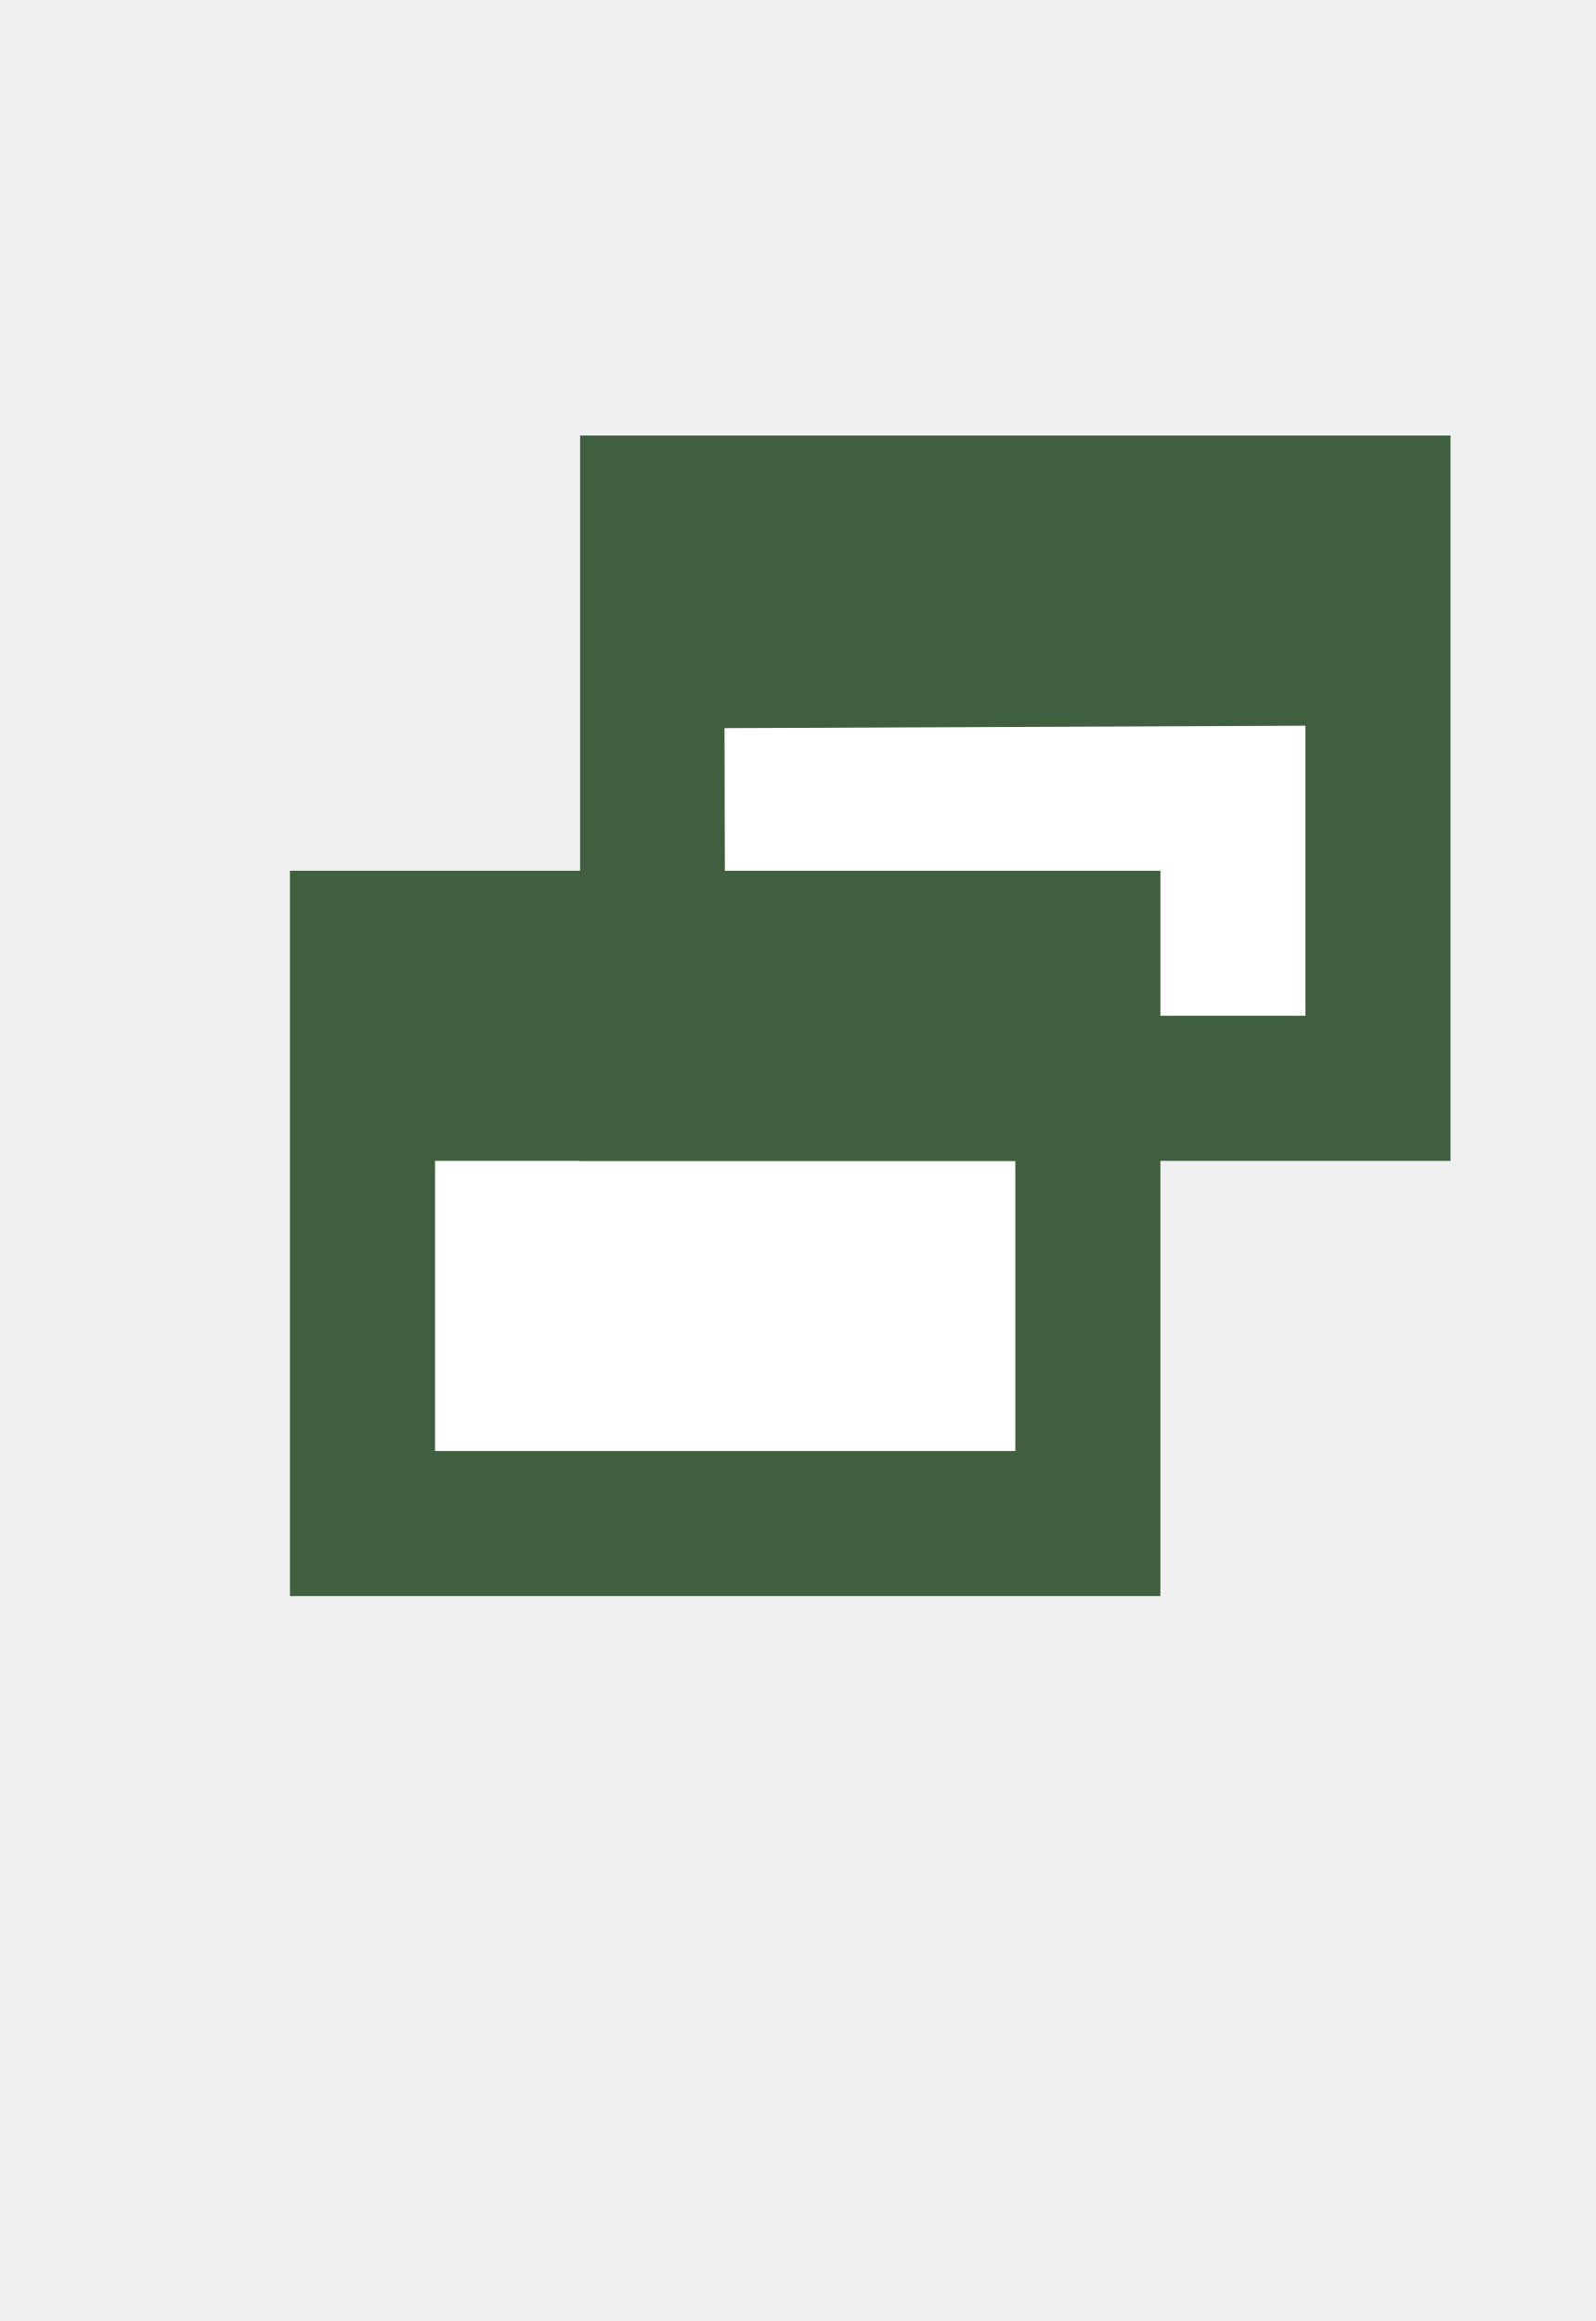
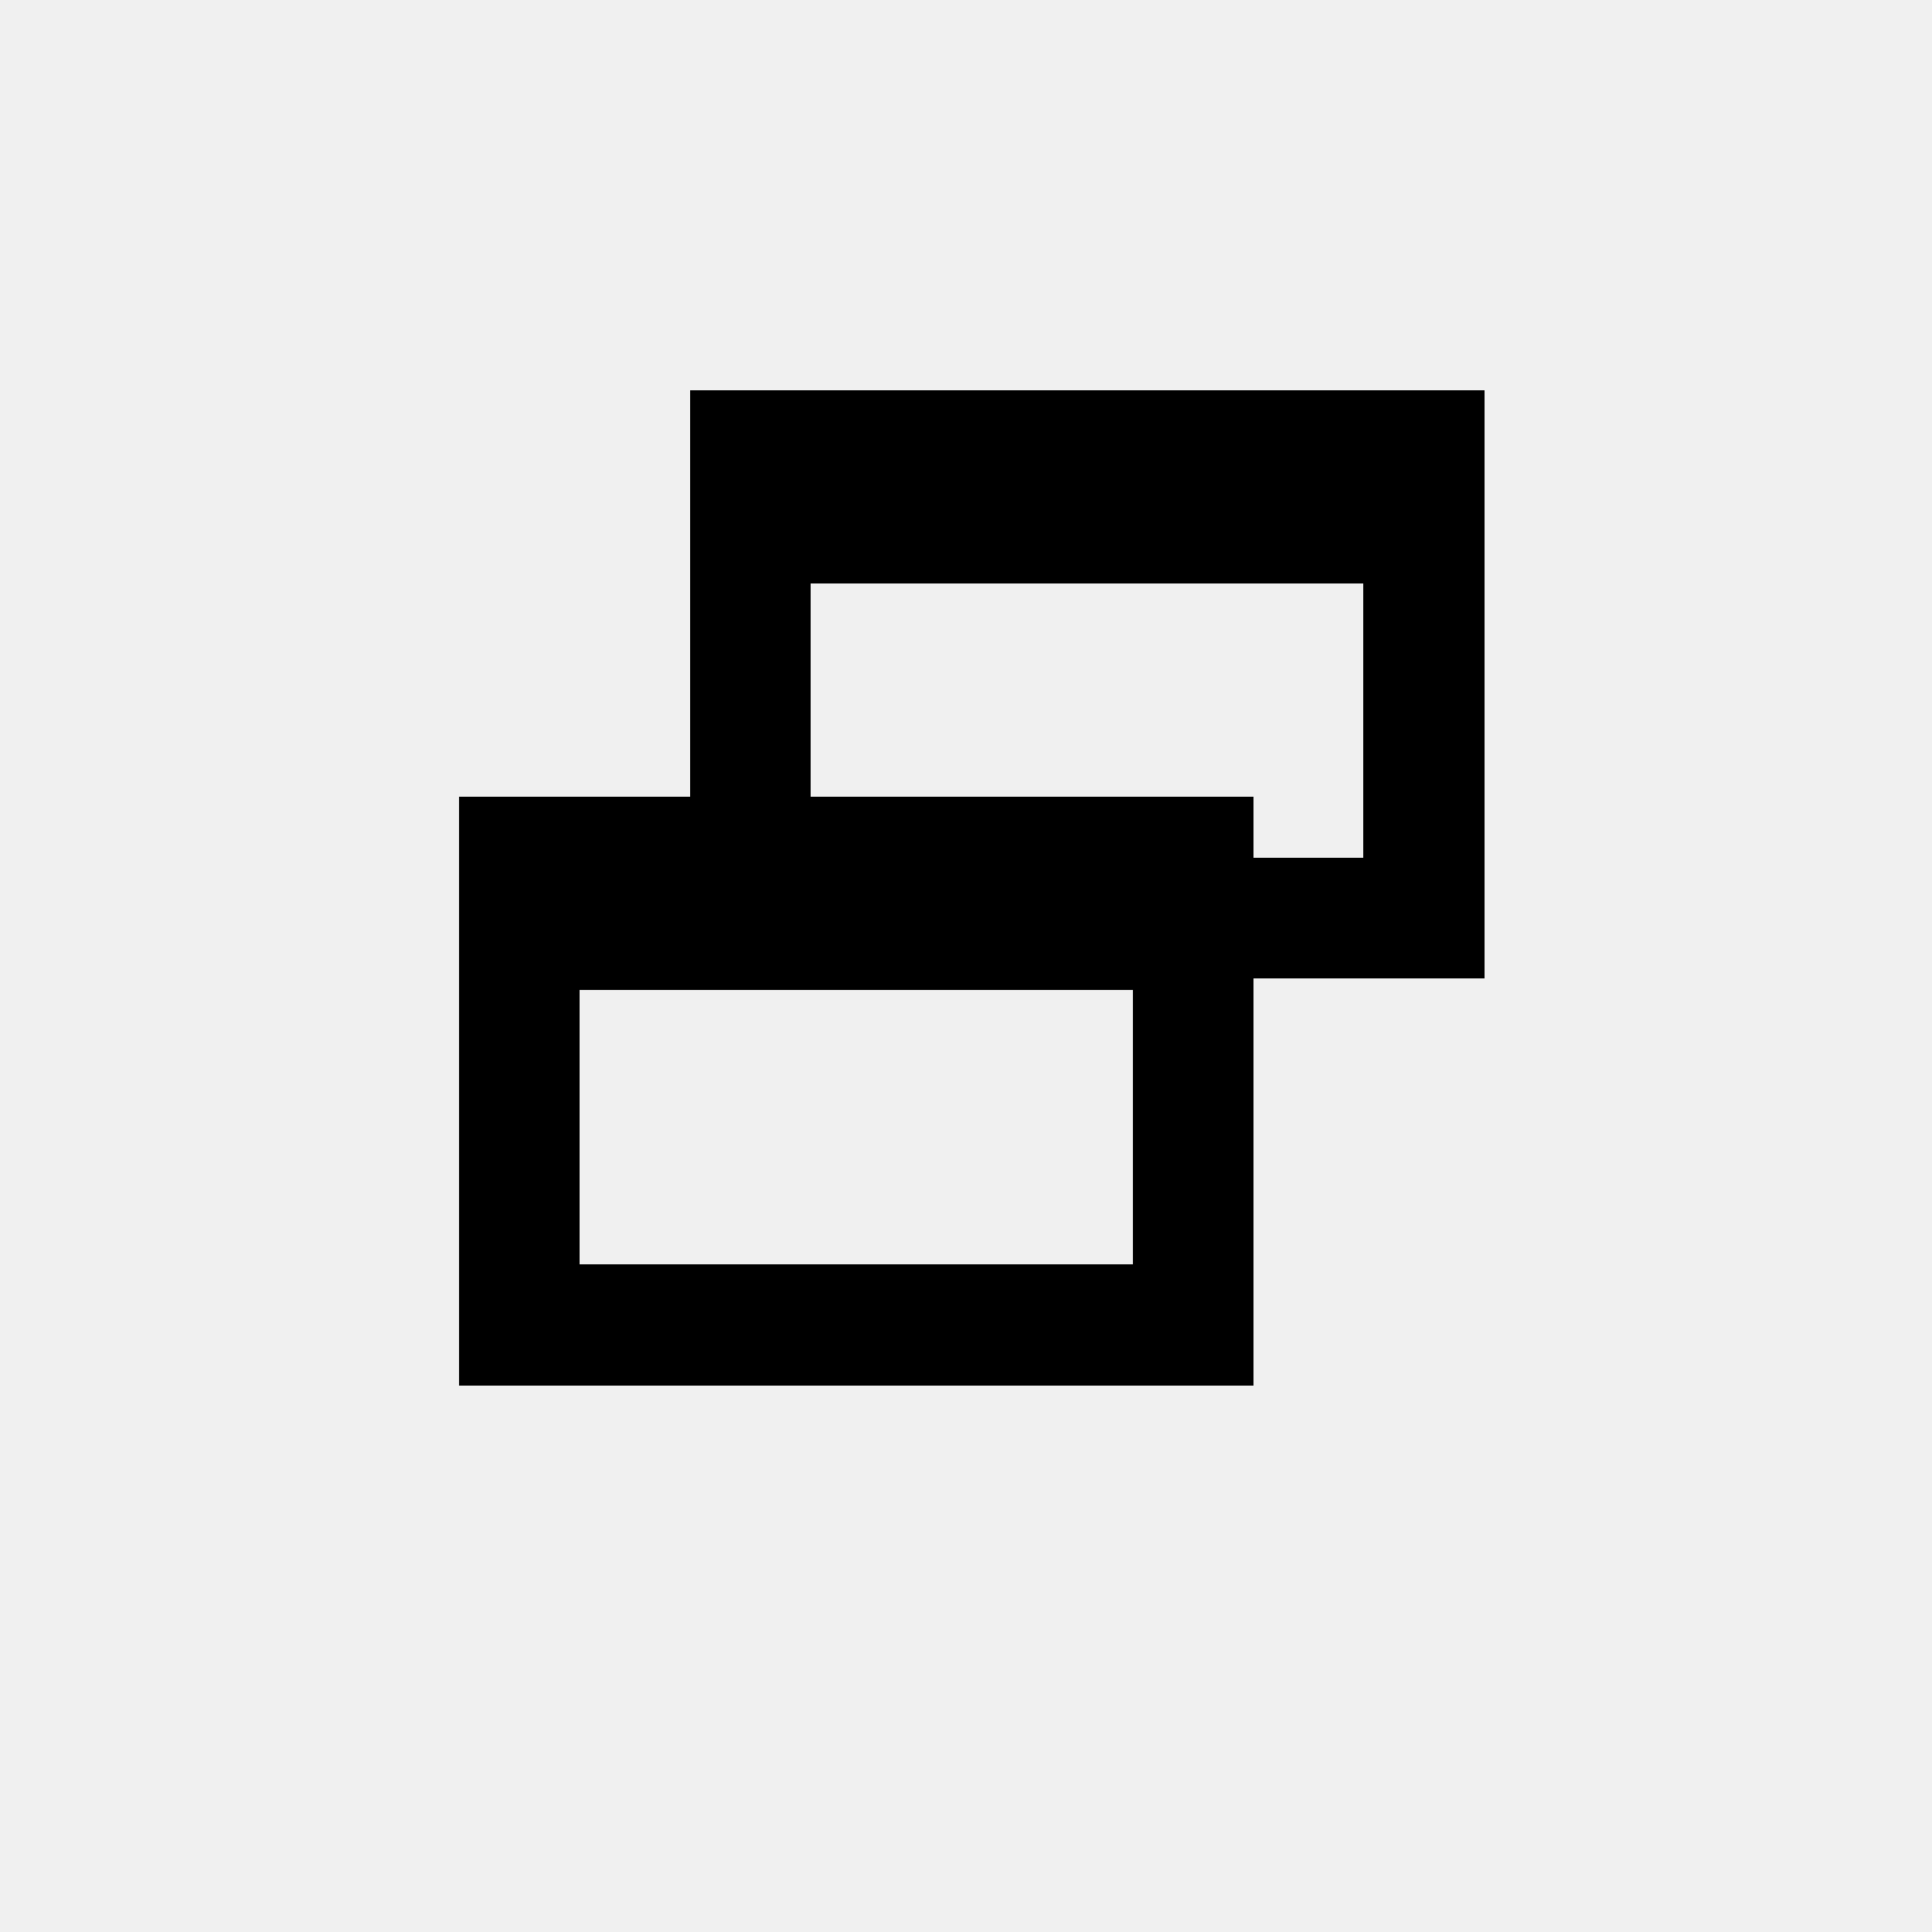
- <svg xmlns="http://www.w3.org/2000/svg" width="11" height="16" id="svg2" version="1.1">
-   <defs id="defs4" />
-   <g id="layer1" style="display:inline" transform="translate(0,-1036.362)">
-     <g style="display:inline" id="layer1-4" transform="matrix(1,0,0,0.993725,-3.008243,5.559686)">
-       <g transform="matrix(0.9755147,0,0,0.9755147,9.280985,25.49733)" id="g4794" style="display:inline">
-         <rect style="opacity:1;fill:#ffffff;fill-opacity:1;stroke:none;stroke-width:0.925;stroke-miterlimit:4;stroke-dasharray:none;stroke-opacity:1" id="rect4141" width="4.1" height="2.063" x="-1.305" y="1042.369" ry="0" rx="0" />
-         <rect style="display:inline;opacity:1;fill:#ffffff;fill-opacity:1;stroke:none;stroke-width:0.925;stroke-miterlimit:4;stroke-dasharray:none;stroke-opacity:1" id="rect4141-6" width="4.965" height="2.805" x="-3.643" y="1045.044" ry="0" rx="0" />
-         <g transform="matrix(1.0251,0,0,1.031573,-8.481731,-32.90145)" style="fill:#3f5f3f;fill-opacity:1;display:inline" id="layer1-6">
-           <g transform="translate(17.6875,0)" id="g4908" style="fill:#3f5f3f;fill-opacity:1">
-             <g transform="translate(18.15668,-1.59099)" id="g4948" style="fill:#3f5f3f;fill-opacity:1;display:inline">
-               <path id="path4951-1" style="font-size:medium;font-style:normal;font-variant:normal;font-weight:normal;font-stretch:normal;text-indent:0;text-align:start;text-decoration:none;line-height:normal;letter-spacing:normal;word-spacing:normal;text-transform:none;direction:ltr;block-progression:tb;writing-mode:lr-tb;text-anchor:start;baseline-shift:baseline;color:#000000;fill:#3f5f3f;fill-opacity:1;fill-rule:nonzero;stroke:none;stroke-width:1.25;marker:none;visibility:visible;display:inline;overflow:visible;enable-background:accumulate;font-family:Sans;-inkscape-font-specification:Sans" d="m -29.844,1041.953 0,5 6,0 0,-5 z m 0.995,2.017 4.005,-0.017 0,2 -4,0 z" />
-               <path id="path4951" style="font-size:medium;font-style:normal;font-variant:normal;font-weight:normal;font-stretch:normal;text-indent:0;text-align:start;text-decoration:none;line-height:normal;letter-spacing:normal;word-spacing:normal;text-transform:none;direction:ltr;block-progression:tb;writing-mode:lr-tb;text-anchor:start;baseline-shift:baseline;color:#000000;fill:#3f5f3f;fill-opacity:1;fill-rule:nonzero;stroke:none;stroke-width:1.25;marker:none;visibility:visible;display:inline;overflow:visible;enable-background:accumulate;font-family:Sans;-inkscape-font-specification:Sans" d="m -31.844,1044.953 0,5 6,0 0,-5 z m 1,2 4,0 0,2 -4,0 z" />
-             </g>
-           </g>
-         </g>
-       </g>
-     </g>
+ <svg xmlns="http://www.w3.org/2000/svg" xmlns:xlink="http://www.w3.org/1999/xlink" width="16" height="16" version="1.1" id="svg52" viewBox="0 0 17.6 17.6" shape-rendering="crispEdges">
+   <defs id="defs38">
+     <linearGradient id="c">
+       <stop offset="0" stop-color="#e4cf9d" id="stop2" />
+       <stop offset=".383" stop-color="#b5cef2" id="stop4" />
+       <stop offset=".625" stop-color="#97b2d9" id="stop6" />
+       <stop offset="1" stop-color="#f8f8fc" id="stop8" />
+     </linearGradient>
+     <linearGradient id="b">
+       <stop offset="0" stop-color="#b7c9e3" id="stop11" />
+       <stop offset="1" stop-color="#f3f5f6" id="stop13" />
+     </linearGradient>
+     <linearGradient id="d">
+       <stop offset="0" stop-color="#e4cf9d" id="stop16" />
+       <stop offset=".167" stop-color="#dce9f2" id="stop18" />
+       <stop offset="1" stop-color="#fefdfa" id="stop20" />
+     </linearGradient>
+     <linearGradient id="a">
+       <stop offset="0" stop-color="#8a9b9e" id="stop23" />
+       <stop offset="1" stop-color="#5b7aaa" id="stop25" />
+     </linearGradient>
+     <linearGradient xlink:href="#a" id="g" x1="29.587" x2="29.587" y1="1037.924" y2="1052.018" gradientTransform="matrix(0.1071187,0,0,0.1026445,4.078493,924.2748)" gradientUnits="userSpaceOnUse" />
+     <linearGradient xlink:href="#b" id="f" x1="32.664" x2="32.664" y1="1051.801" y2="1038.272" gradientTransform="matrix(0.1071187,0,0,0.1026445,4.078493,924.2748)" gradientUnits="userSpaceOnUse" />
+     <linearGradient xlink:href="#c" id="h" x1="24.101" x2="24.101" y1="1042.035" y2="1038.334" gradientTransform="translate(-29.79434,4.420291)" gradientUnits="userSpaceOnUse" />
+     <linearGradient xlink:href="#d" id="i" x1="24.101" x2="24.101" y1="1036.621" y2="1043.13" gradientTransform="matrix(1,0,0,-1,-30.57083,2080.946)" gradientUnits="userSpaceOnUse" />
+     <linearGradient xlink:href="#e" id="j" x1="20.523" x2="24.424" y1="1044.169" y2="1040.458" gradientTransform="translate(-26.99283,0.1559414)" gradientUnits="userSpaceOnUse" />
+     <linearGradient id="e">
+       <stop offset="0" stop-color="#8a9b9e" id="stop33" />
+       <stop offset="1" stop-color="#b1bdbf" id="stop35" />
+     </linearGradient>
+     <linearGradient xlink:href="#b" id="f-4" x1="32.664" x2="32.664" y1="1051.801" y2="1038.272" gradientTransform="matrix(0.1071187,0,0,0.1026445,4.078493,930.1817)" gradientUnits="userSpaceOnUse" />
+     <linearGradient xlink:href="#a" id="g-1" x1="29.587" x2="29.587" y1="1037.924" y2="1052.018" gradientTransform="matrix(0.1071187,0,0,0.1026445,4.078493,930.1817)" gradientUnits="userSpaceOnUse" />
+     <linearGradient xlink:href="#b" id="f-4-4" x1="32.664" x2="32.664" y1="1051.801" y2="1038.272" gradientTransform="matrix(0.1071187,0,0,0.1026445,4.078493,936.0885)" gradientUnits="userSpaceOnUse" />
+     <linearGradient xlink:href="#a" id="g-1-7" x1="29.587" x2="29.587" y1="1037.924" y2="1052.018" gradientTransform="matrix(0.1071187,0,0,0.1026445,4.078493,936.0885)" gradientUnits="userSpaceOnUse" />
+     <linearGradient xlink:href="#b" id="f-4-4-1" x1="32.664" x2="32.664" y1="1051.801" y2="1038.272" gradientTransform="matrix(0.1071187,0,0,0.1026445,4.078493,941.9955)" gradientUnits="userSpaceOnUse" />
+     <linearGradient xlink:href="#a" id="g-1-7-3" x1="29.587" x2="29.587" y1="1037.924" y2="1052.018" gradientTransform="matrix(0.1071187,0,0,0.1026445,4.078493,941.9955)" gradientUnits="userSpaceOnUse" />
+   </defs>
+   <g transform="translate(-6.063588,-1032.681)" id="g50">
+     <path style="display:inline;opacity:1;fill:none;stroke:#000000;stroke-width:1.1;stroke-linecap:butt;stroke-linejoin:miter;stroke-miterlimit:3.75;stroke-dasharray:none;stroke-opacity:1" d="M 10.761,1041.15 H 16.947" id="path4767" />
+     <rect style="opacity:1;fill:none;fill-opacity:1;stroke:#000000;stroke-width:1.1;stroke-linecap:round;stroke-linejoin:miter;stroke-miterlimit:3.75;stroke-dasharray:none;stroke-opacity:1;paint-order:fill markers stroke" id="rect853" width="6.137" height="4.26" x="10.794" y="1040.492" />
+     <path style="display:inline;opacity:1;fill:none;stroke:#000000;stroke-width:1.1;stroke-linecap:butt;stroke-linejoin:miter;stroke-miterlimit:3.75;stroke-dasharray:none;stroke-opacity:1" d="m 12.865,1037.444 h 6.186" id="path4767-3" />
+     <rect style="opacity:1;fill:none;fill-opacity:1;stroke:#000000;stroke-width:1.1;stroke-linecap:round;stroke-linejoin:miter;stroke-miterlimit:3.75;stroke-dasharray:none;stroke-opacity:1;paint-order:fill markers stroke" id="rect853-3" width="6.137" height="4.26" x="12.898" y="1036.786" />
  </g>
</svg>
